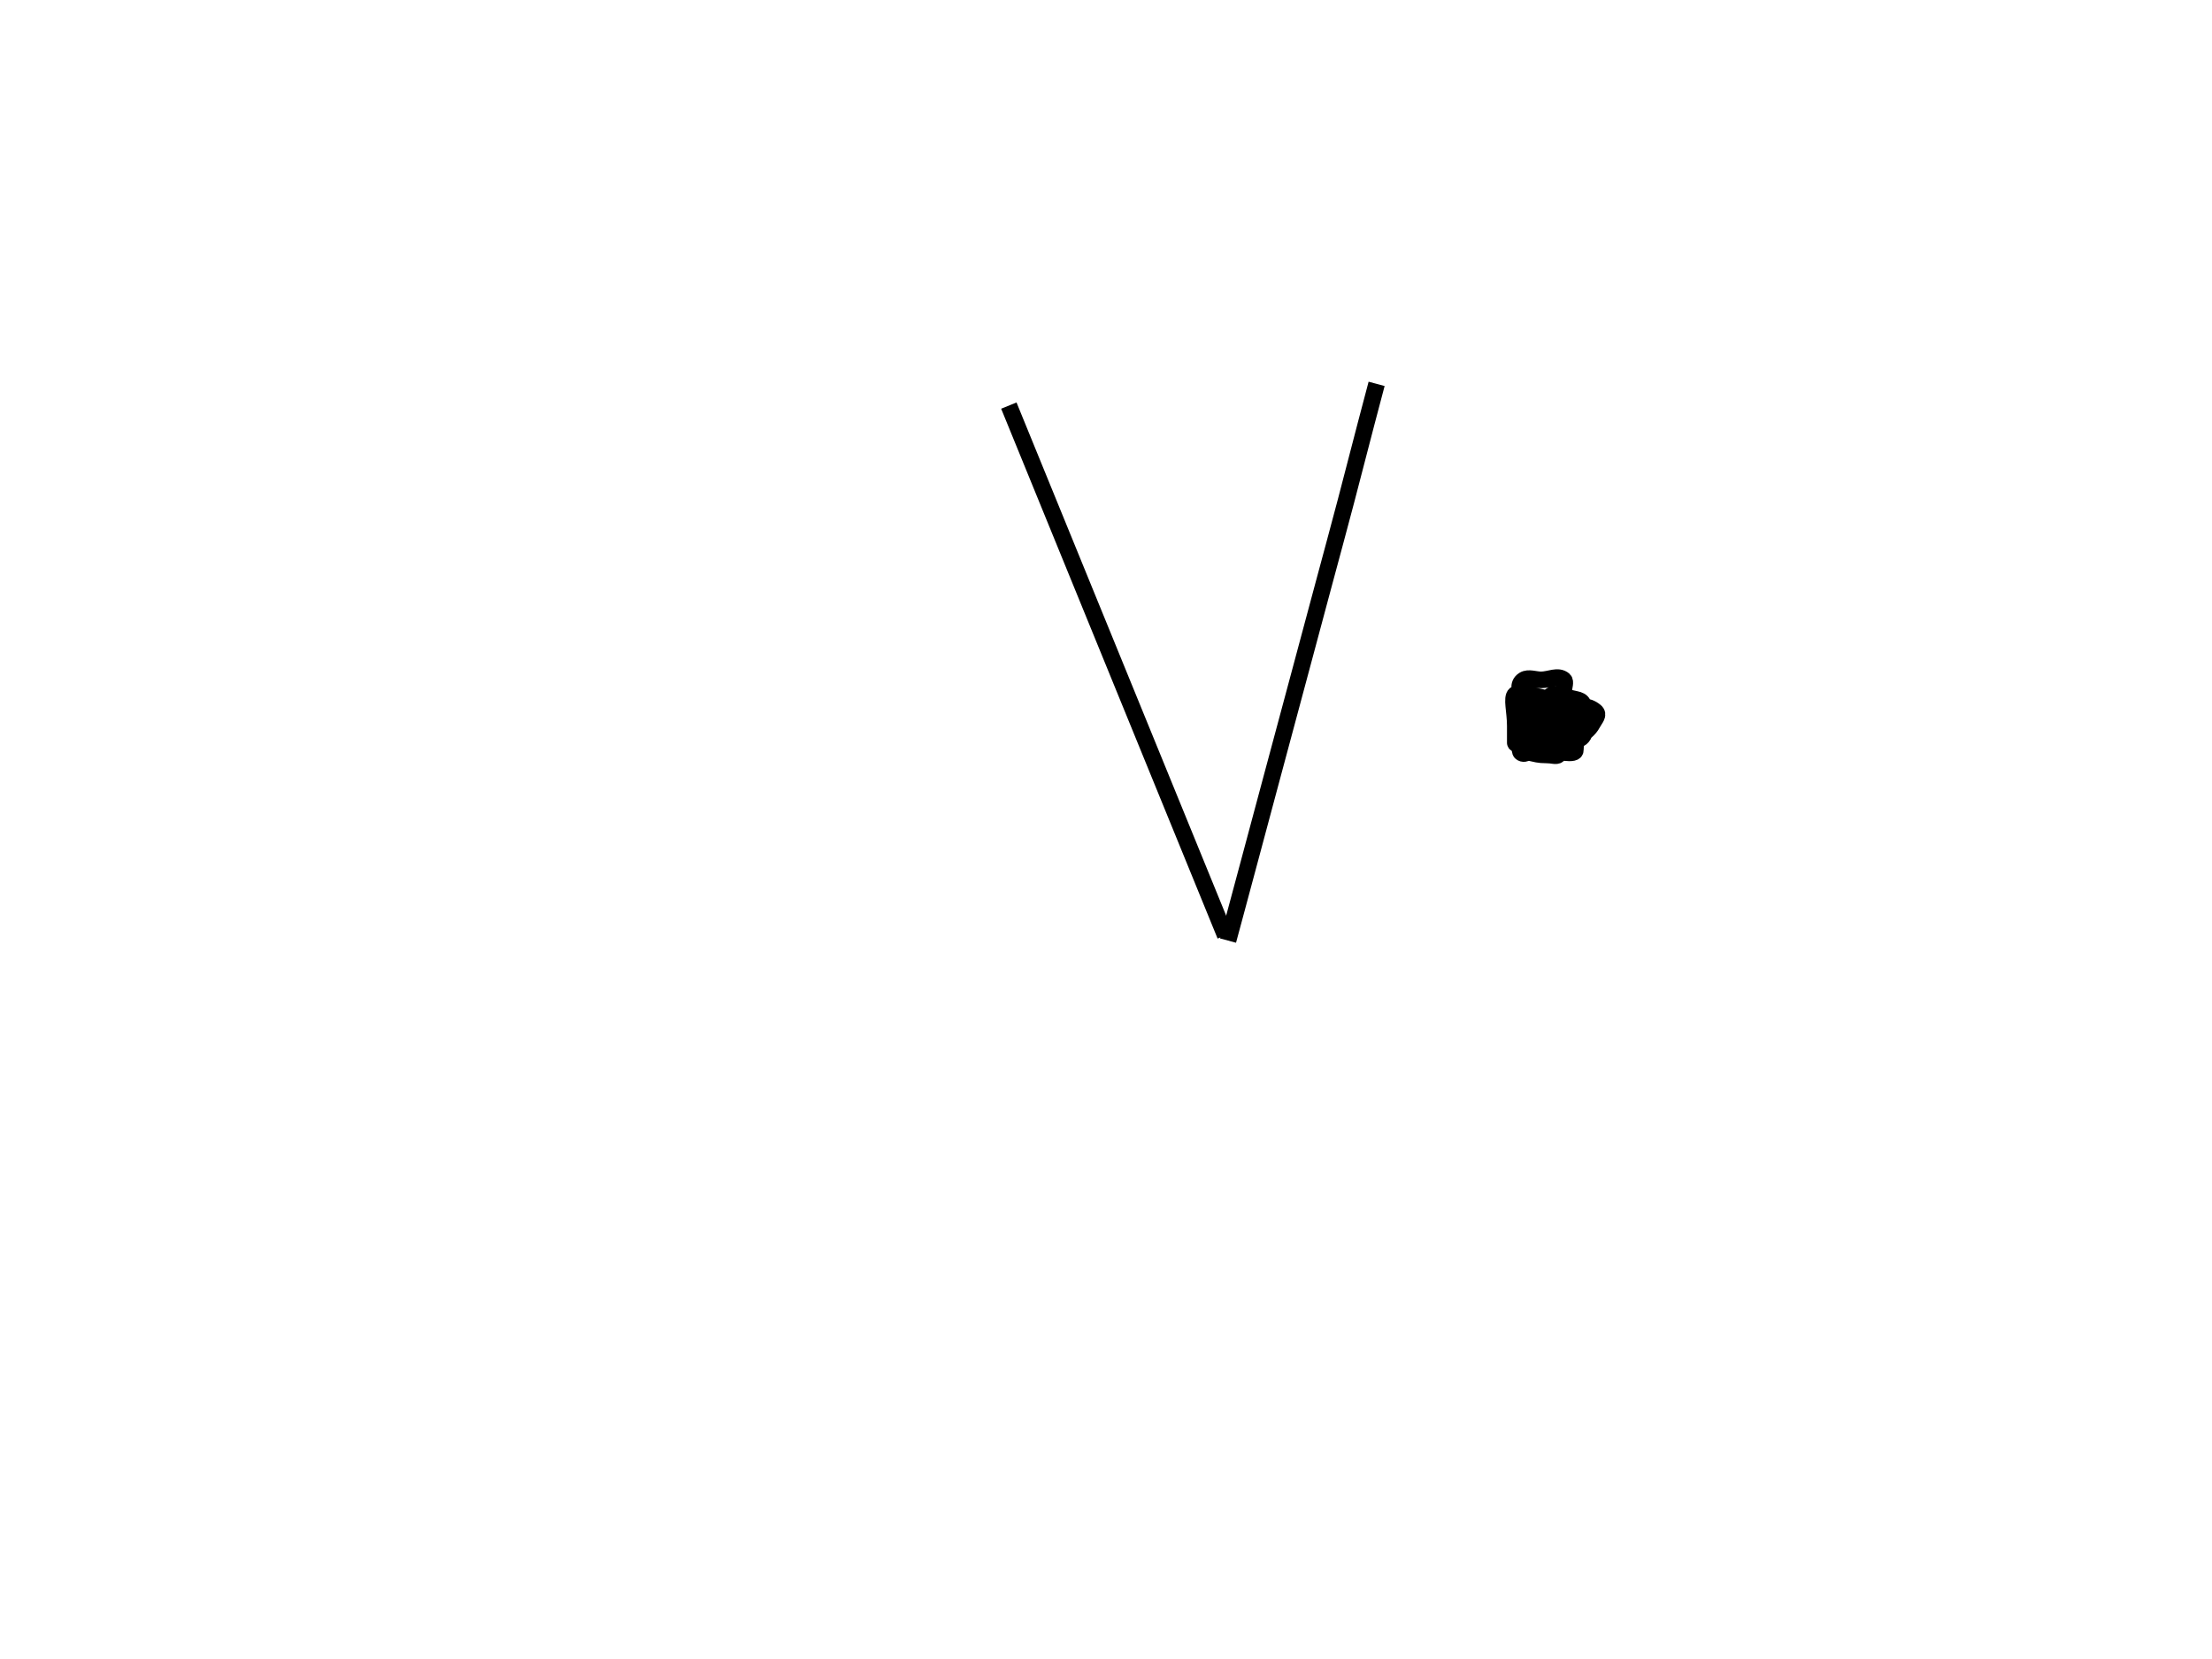
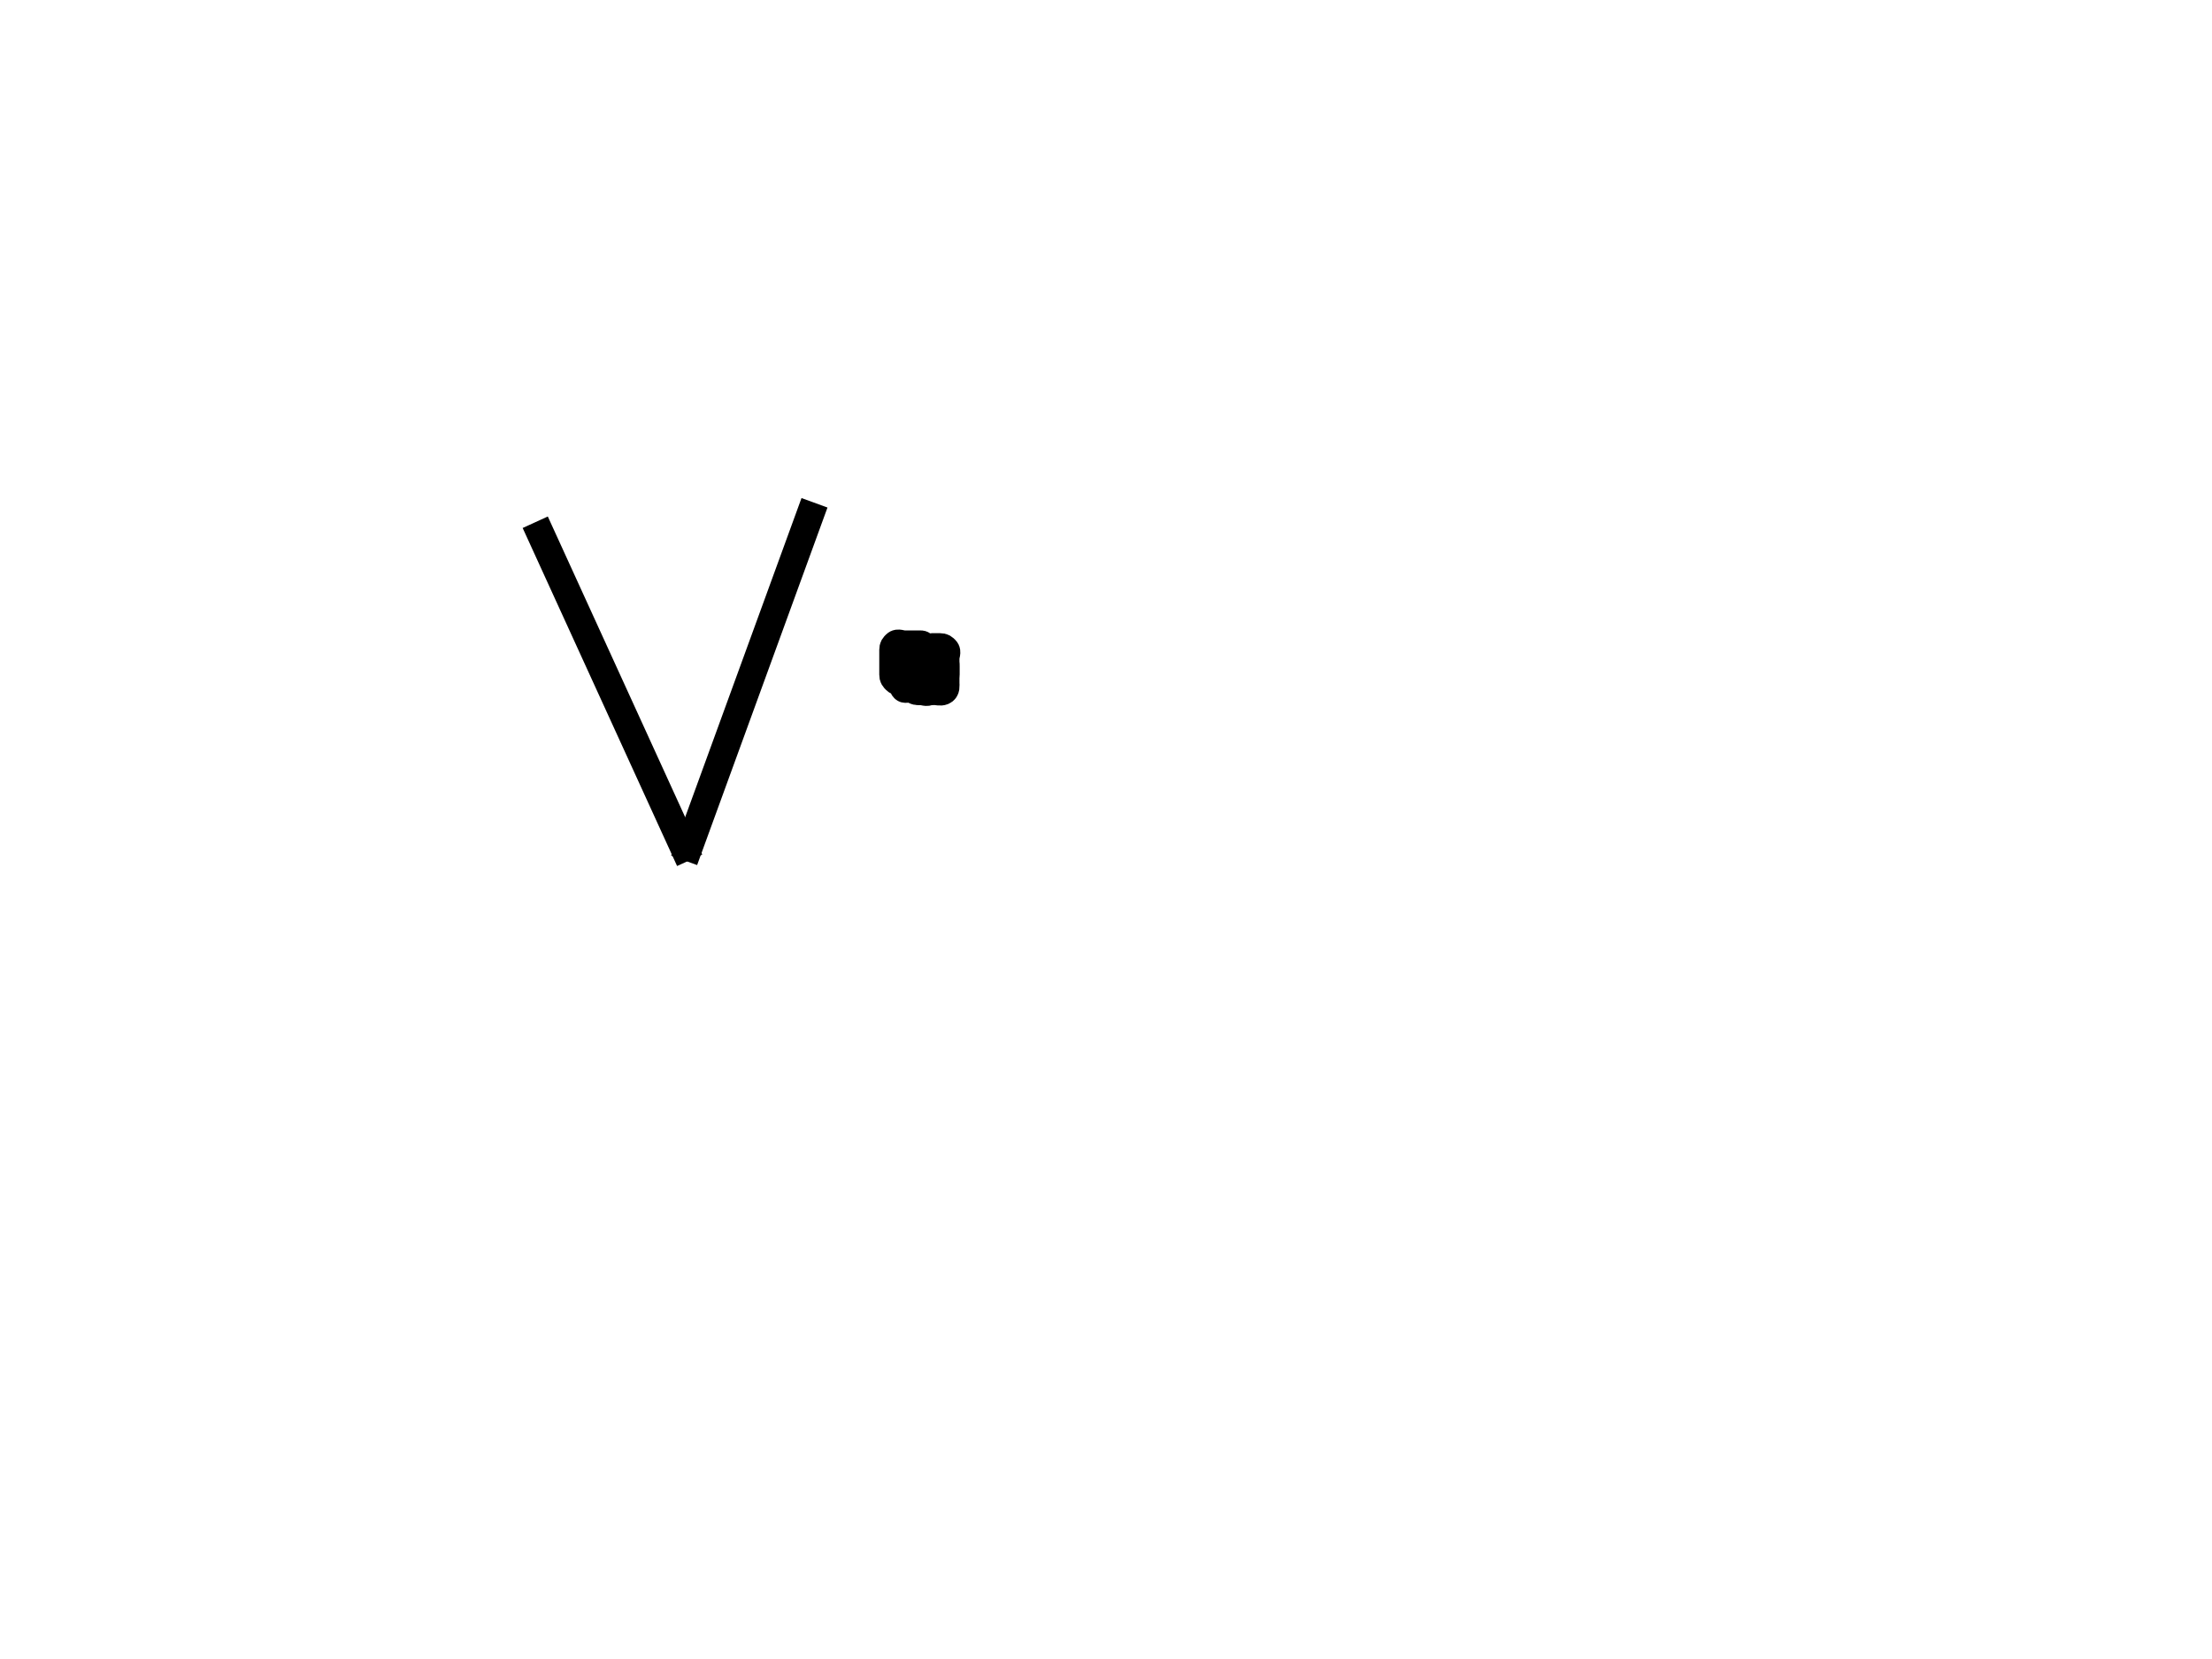
<svg xmlns="http://www.w3.org/2000/svg" width="800" height="600">
  <g>
-     <path transform="rotate(15.1085 471 239.5)" stroke="#000" stroke-width="6" d="m470.703,135.305c0,1.948 0.009,7.014 0.081,14.607c0.086,9.068 0.214,19.832 0.27,29.214c0.056,9.526 0.054,21.423 0.054,31.161c0,10.712 0.04,20.419 0.054,32.135c0.02,17.513 0.013,28.17 0.054,39.925c0.04,11.636 0.02,22.427 0.054,31.161c0.023,5.867 0.027,13.633 0.027,20.45c0,3.895 0,6.817 0,7.79l0,1.948" id="svg_1" fill="none" />
-     <path transform="rotate(-22.2205 404 242.5)" d="m404,139c0,1 0,2 0,5c0,1 0,3 0,5c0,2 0,4 0,5c0,1 0,2 0,3c0,1 0,2 0,3c0,1 0,2 0,3c0,1 0,2 0,3c0,1 0,3 0,4c0,2 0,3 0,5c0,2 0,3 0,5c0,2 0,3 0,5c0,2 0,4 0,5c0,2 0,4 0,7c0,2 0,4 0,5c0,2 0,4 0,5c0,1 0,2 0,4c0,1 0,3 0,4c0,1 0,4 0,6c0,3 0,6 0,8c0,2 0,6 0,7c0,3 0,5 0,6c0,2 0,3 0,5c0,2 0,4 0,5c0,3 0,5 0,9c0,2 0,5 0,7c0,2 0,4 0,6c0,3 0,5 0,7c0,2 0,4 0,6c0,1 0,3 0,4c0,1 0,2 0,4c0,2 0,4 0,6c0,2 0,4 0,6c0,3 0,5 0,8c0,2 0,4 0,6c0,1 0,2 0,3c0,1 0,2 0,4c0,1 0,3 0,4c0,1 0,3 0,4c0,1 0,2 0,3c0,1 0,2 0,3c0,1 0,2 0,3l0,1" id="svg_2" stroke-width="6" stroke="#000" fill="none" />
-     <path stroke="#000" d="m555.261,256.395c0,1.752 -0.731,2.885 0,3.504c0.731,0.619 2.151,1.148 5.171,1.752c4.501,0.9 4.137,0.876 4.137,0c0,-0.876 -1.726,-3.171 -5.171,-4.38c-4.872,-1.709 -6.284,-2.087 -7.24,-1.752c-1.351,0.474 -1.034,1.752 -1.034,3.504c0,1.752 -0.544,3.635 0,4.38c1.216,1.666 4.137,2.628 6.205,2.628c2.068,0 3.181,0.335 4.137,0c1.351,-0.474 2.068,-1.752 2.068,-2.628c0,-1.752 0.396,-3.571 0,-4.38c-0.56,-1.145 -4.137,-0.876 -6.205,-1.752c-2.068,-0.876 -4.291,-1.337 -5.171,-0.876c-1.967,1.03 -1.034,3.504 -1.034,6.132c0,2.628 0,4.38 0,7.008c0,0.876 0.055,2.225 2.068,2.628c2.251,0.45 3.103,0.876 6.205,0.876c2.068,0 3.406,0.619 4.137,0c0.731,-0.619 0,-2.628 0,-5.256c0,-3.504 0.238,-6.155 0,-7.008c-0.531,-1.906 -3.406,-2.009 -4.137,-2.628c-1.463,-1.239 -3.282,-0.129 -4.137,0.876c-1.352,1.589 -1.64,4.017 -3.103,5.256c-1.463,1.239 -0.605,3.669 0,4.38c3.825,4.495 9.213,3.063 13.445,3.504c3.079,0.321 4.137,0 4.137,-0.876c0,-1.752 0.605,-5.421 0,-6.132c-1.912,-2.247 -5.888,-2.154 -7.24,-2.628c-1.911,-0.67 -3.26,0.67 -5.171,0c-1.351,-0.474 -2.371,-1.495 -3.103,-0.876c-0.731,0.619 0,3.504 0,5.256c0,1.752 -0.317,3.03 1.034,3.504c0.956,0.335 2.172,0.675 5.171,0c8.059,-1.813 12.411,-7.008 12.411,-7.884c0,-0.876 0,-2.628 0,-4.38c0,-3.504 -0.083,-4.652 -3.103,-5.256c-4.501,-0.9 -5.171,-1.752 -6.205,-1.752c-1.034,0 -2.382,-0.202 -3.103,0.876c-2.101,3.143 -1.034,5.256 -1.034,7.884c0,1.752 -0.605,2.793 0,3.504c3.825,4.495 7.397,1.082 9.308,1.752c1.351,0.474 3.577,1.145 4.137,0c0.792,-1.619 1.464,-3.815 0,-6.132c-1.76,-2.785 -5.171,-3.504 -8.274,-3.504c-1.034,0 -2.147,0.335 -3.103,0c-1.351,-0.474 -3.26,-2.422 -5.171,-1.752c-2.703,0.948 -2.068,4.38 -2.068,6.132c0,1.752 -0.636,4.566 0,5.256c2.624,2.847 7.35,1.681 11.377,0.876c4.501,-0.9 7.24,-6.132 7.24,-7.884c0,-0.876 -0.081,-1.568 -3.103,-2.628c-2.137,-0.75 -3.26,-0.206 -5.171,-0.876c-1.351,-0.474 -3.103,-0.876 -5.171,-0.876c-1.034,0 -3.103,0 -3.103,0.876c0,1.752 -2.068,5.256 -2.068,7.008c0,1.752 -0.544,2.759 0,3.504c1.216,1.666 6.08,2.184 9.308,2.628c4.084,0.561 10.129,-1.829 12.411,-6.132c0.947,-1.787 2.497,-3.141 1.034,-4.38c-2.925,-2.478 -6.205,-1.752 -8.274,-1.752c-3.103,0 -5.171,-0.876 -8.274,-0.876c-2.068,0 -8.431,-2.422 -10.342,-1.752c-1.351,0.474 -1.034,3.504 -1.034,4.38c0,0.876 -0.792,1.885 0,3.504c0.56,1.145 3.412,-0.045 5.171,0.876c1.967,1.03 2.147,2.087 3.103,1.752c1.351,-0.474 0,-0.876 -1.034,-0.876c-1.034,0 -2.068,0 -3.103,0c-1.034,0 -2.582,1.671 -3.103,5.256c-0.126,0.869 -0.731,3.761 0,4.38c1.463,1.239 3.491,-0.823 9.308,-3.504c2.873,-1.324 5.171,-4.38 5.171,-6.132c0,-0.876 0,-1.752 -1.034,-2.628c-1.034,-0.876 -3.772,-1.728 -8.274,-2.628c-2.013,-0.403 -4.44,-0.619 -5.171,0c-1.463,1.239 0,4.38 0,5.256c0,0.876 0,1.752 1.034,1.752c4.137,0 8.667,-1.544 12.411,-7.008c2.322,-3.388 2.068,-5.256 2.068,-7.884c0,-0.876 0.731,-2.885 0,-3.504c-2.194,-1.858 -5.171,0 -8.274,0c-2.068,0 -4.527,-1.024 -6.205,0c-2.653,1.62 -1.034,4.38 -1.034,7.008c0,2.628 0,4.38 0,6.132c0,0.876 -1.463,3.141 0,4.38c3.657,3.097 9.391,1.48 12.411,0.876c2.251,-0.45 3.577,-2.359 4.137,-3.504c0.396,-0.809 -1.172,-1.375 -5.171,-2.628c-2.169,-0.68 -4.137,-0.876 -6.205,-1.752c-2.068,-0.876 -3.577,-1.145 -4.137,0c-1.187,2.428 0,3.504 0,4.38c0,1.752 2.068,4.38 4.137,4.38c4.137,0 8.469,0.512 9.308,0c5.306,-3.239 3.103,-7.008 3.103,-8.76c0,-1.752 -3.145,-2.494 -7.24,-3.504c-6.28,-1.549 -11.68,-2.371 -12.411,-1.752c-1.463,1.239 0,6.132 0,11.388c0,3.504 0,5.256 0,6.132c0,0.876 5.337,2.084 11.377,0.876c4.501,-0.9 5.171,-2.628 5.171,-3.504c0,-0.876 -1.333,-0.919 -6.205,-2.628c-3.445,-1.209 -4.216,-2.087 -5.171,-1.752c-1.351,0.474 -1.034,3.504 -1.034,5.256c0,1.752 -0.182,3.054 2.068,3.504c6.039,1.208 10.97,-3.658 13.445,-7.884c2.68,-4.576 3.103,-5.256 3.103,-7.008c0,-0.876 -0.909,-2.184 -4.137,-2.628c-2.042,-0.281 -3.103,0 -4.137,0c-1.034,0 -1.034,4.38 -1.034,8.76c0,2.628 -1.463,4.017 0,5.256c1.463,1.239 4.137,0 7.24,0c1.034,0 2.371,0.619 3.103,0c2.925,-2.478 0,-6.132 -1.034,-8.76l-5.171,-1.752l-4.137,0" id="svg_4" stroke-width="6" fill="none" />
+     <path id="svg_81" d="m483,360" opacity="NaN" stroke-width="10" stroke="#000" fill="none" />
+     <line transform="rotate(-42.3139 221.5 250)" id="svg_1" y2="314" x2="201" y1="186" x1="242" stroke-width="10" stroke="#000" fill="none" />
+     <path transform="rotate(40.442 271 246.5)" id="svg_2" d="m247,182l48,129" opacity="undefined" stroke-width="10" stroke="#000" fill="none" />
+     <path d="m330,236c0,1 -1,1 -1,2c0,1 0.293,2.293 1,3c0.707,0.707 2,1 3,1c1,0 1.617,-0.076 2,-1c0.541,-1.307 2,-1 2,-2c0,-1 0.707,-2.293 0,-3c-0.707,-0.707 -1.293,-0.293 -2,-1c-0.707,-0.707 -2,0 -3,0c-1,0 -2,0 -4,0c-1,0 -2.293,-0.707 -3,0c-0.707,0.707 0,2 0,3c0,1 0.293,1.293 1,2c0.707,0.707 1,1 2,1c1,0 1.293,0.293 2,1c0.707,0.707 2.293,0.293 3,1c0.707,0.707 0.459,1.693 1,3c0.383,0.924 0,2 1,2c1,0 1.707,1.293 1,2c-0.707,0.707 -2,0 -3,0c-1,0 -1.293,-0.293 -2,-1c-0.707,-0.707 -1,-1 -2,-1c-1,0 -1.293,-0.293 -2,-1c-0.707,-0.707 -0.293,-1.293 -1,-2c-0.707,-0.707 -0.293,-1.293 -1,-2c-0.707,-0.707 0,-2 0,-3c0,-1 0.459,-1.693 1,-3c0.383,-0.924 1,-1 2,-1c1,0 2,0 3,0c1,0 2.293,-0.707 3,0c0.707,0.707 0,2 0,3c0,1 0,2 0,3c0,1 0,2 0,3c0,1 0,3 1,4l0,1" id="svg_5" stroke-width="10" stroke="#000" fill="none" />
+     <path d="m335,236c0,1 1,1 1,2c0,1 0,2 0,3c0,1 0,2 0,3c0,1 0,2 1,2c1,0 2,0 3,0c1,0 2,-1 2,-2c0,-1 0,-2 0,-3c0,-1 0,-2 -1,-2c-1,0 -1,1 -1,2l0,1l0,1l0,1" id="svg_6" stroke-width="10" stroke="#000" fill="none" />
+     <path d="m325,242c0,-1 0.459,-1.693 1,-3c0.383,-0.924 1.293,-0.293 2,-1c0.707,-0.707 0.293,-1.293 1,-2c0.707,-0.707 2.293,0.707 3,0c0.707,-0.707 1,-1 2,-1c1,0 2,-1 3,-1c1,0 2,0 3,0c1,0 1.293,0.293 2,1c0.707,0.707 0,2 0,3c0,1 0,2 0,3c0,1 0,2 0,3c0,1 0,2 0,3c0,1 0.307,2.459 -1,3c-0.924,0.383 -2,0 -3,0c-1,0 -2,0 -3,0c-1,0 -2,0 -3,0c-1,0 -1.293,-0.293 -2,-1c-0.707,-0.707 -2.293,0.707 -3,0c-0.707,-0.707 -0.293,-1.293 -1,-2c-0.707,-0.707 -1.293,-0.293 -2,-1c-0.707,-0.707 -1,-1 -1,-2c0,-1 0,-2 0,-3c0,-1 0,-2 0,-3c0,-1 0,-2 0,-3c0,-1 0.293,-1.293 1,-2c0.707,-0.707 2,0 3,0c1,0 2,0 3,0c1,0 2,0 3,0c1,0 1,1 1,2l0,1" id="svg_7" stroke-width="10" stroke="#000" fill="none" />
  </g>
</svg>
